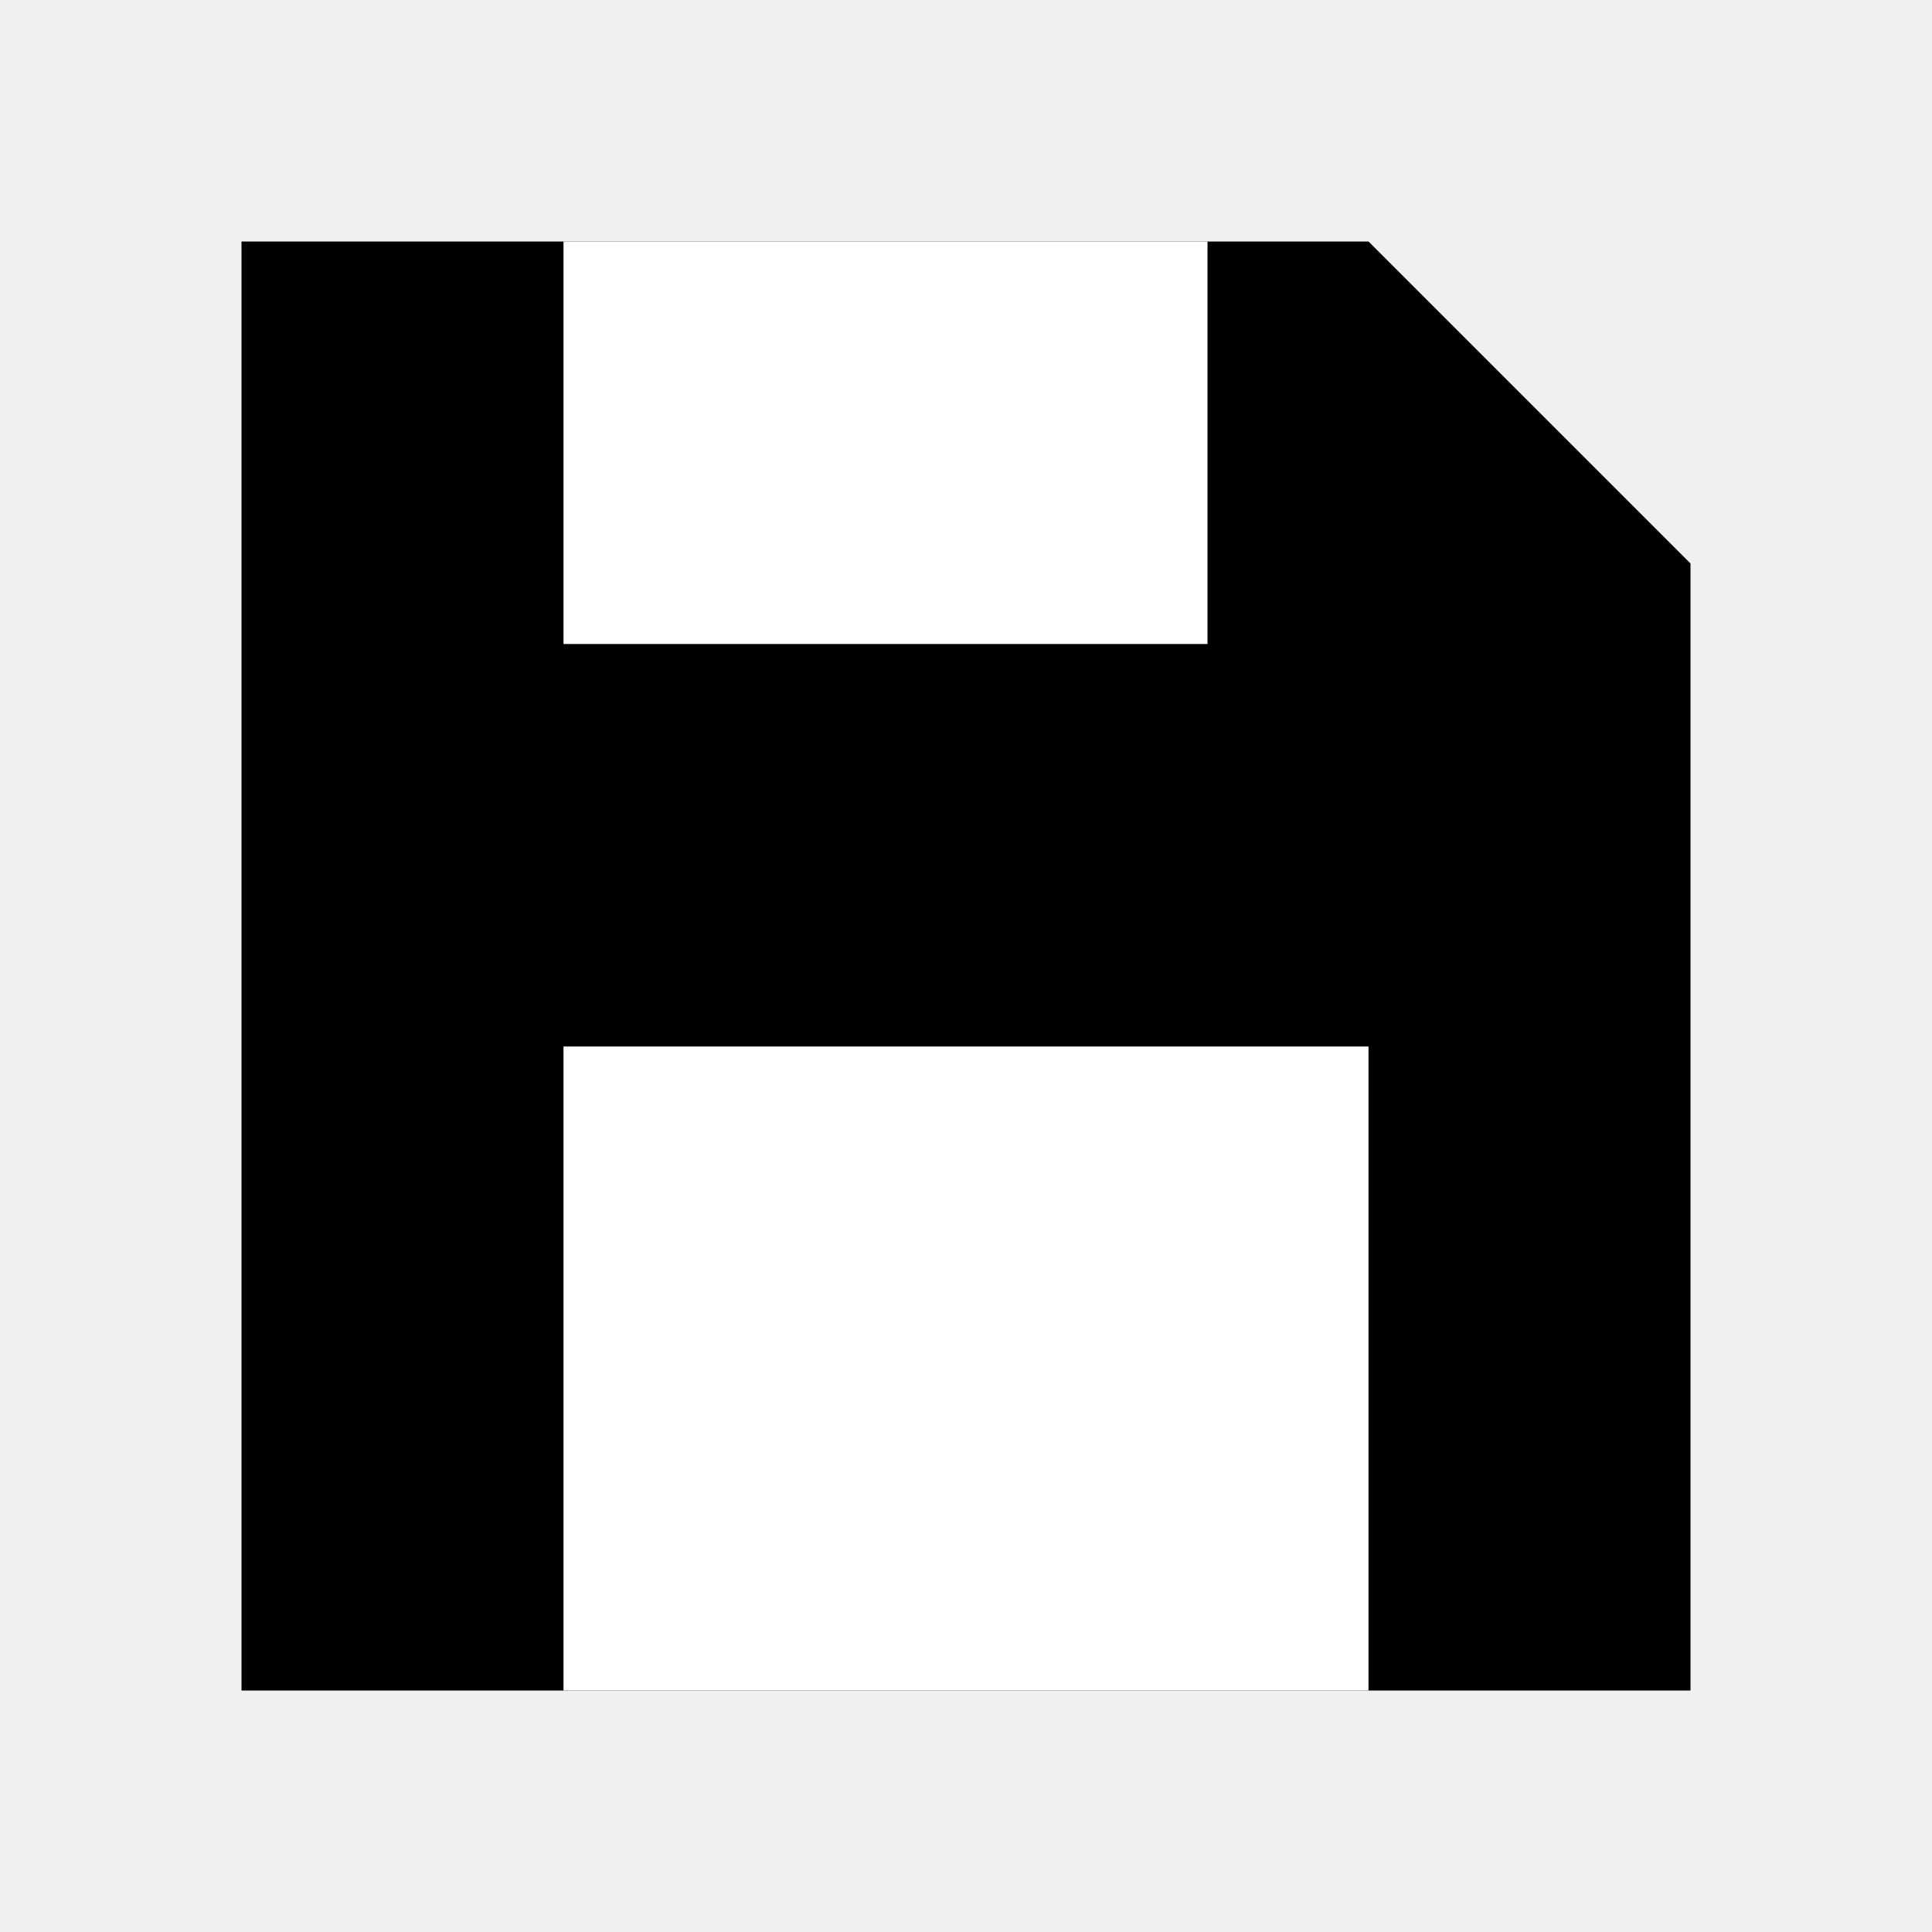
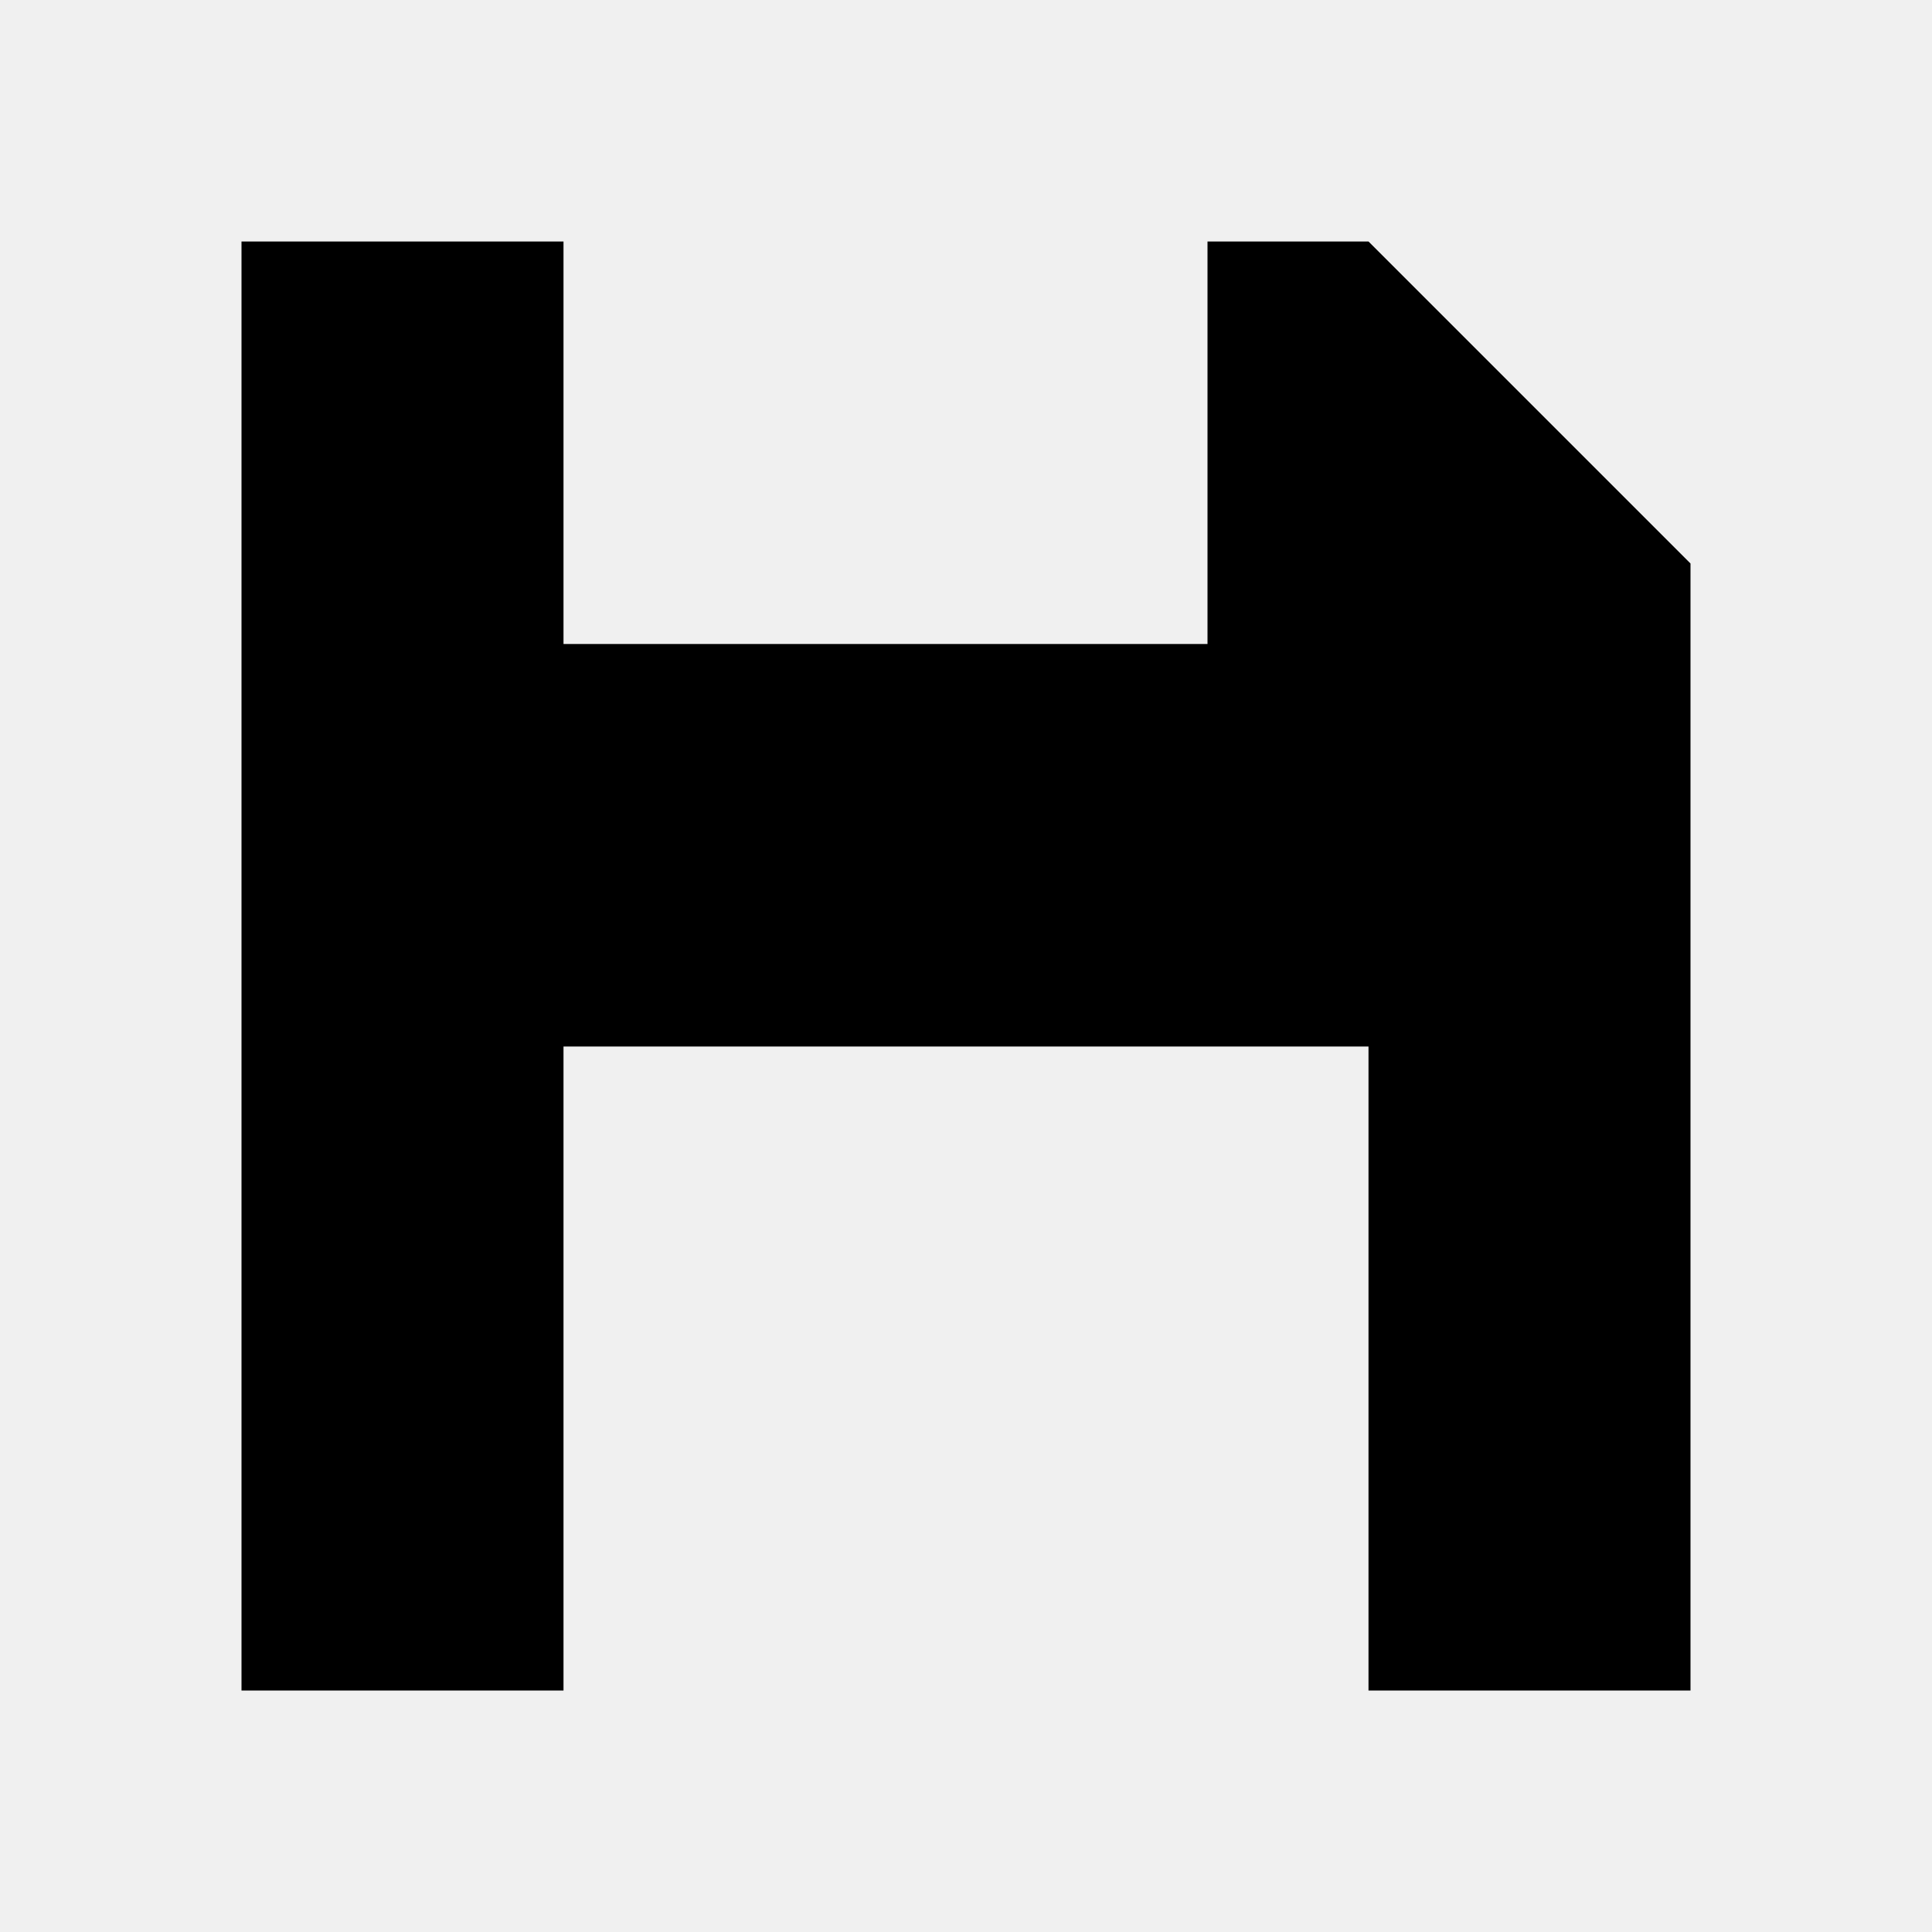
- <svg xmlns="http://www.w3.org/2000/svg" viewBox="0 0 24 24" width="24" height="24" fill="currentColor">
-   <path d="M3 3 H17 L21 7 V21 H3 Z" />
-   <path d="M7 3 H15 V8 H7 Z" fill="white" />
-   <path d="M7 13 H17 V21 H7 Z" fill="white" />
+ <svg xmlns="http://www.w3.org/2000/svg" viewBox="0 0 24 24" width="24" height="24" fill="none">
+   <path d="M3 3 H17 L21 7 V21 H3 Z M7 3 H15 V8 H7 Z M7 13 H17 V21 H7 Z" fill="currentColor" fill-rule="evenodd" clip-rule="evenodd" />
</svg>
